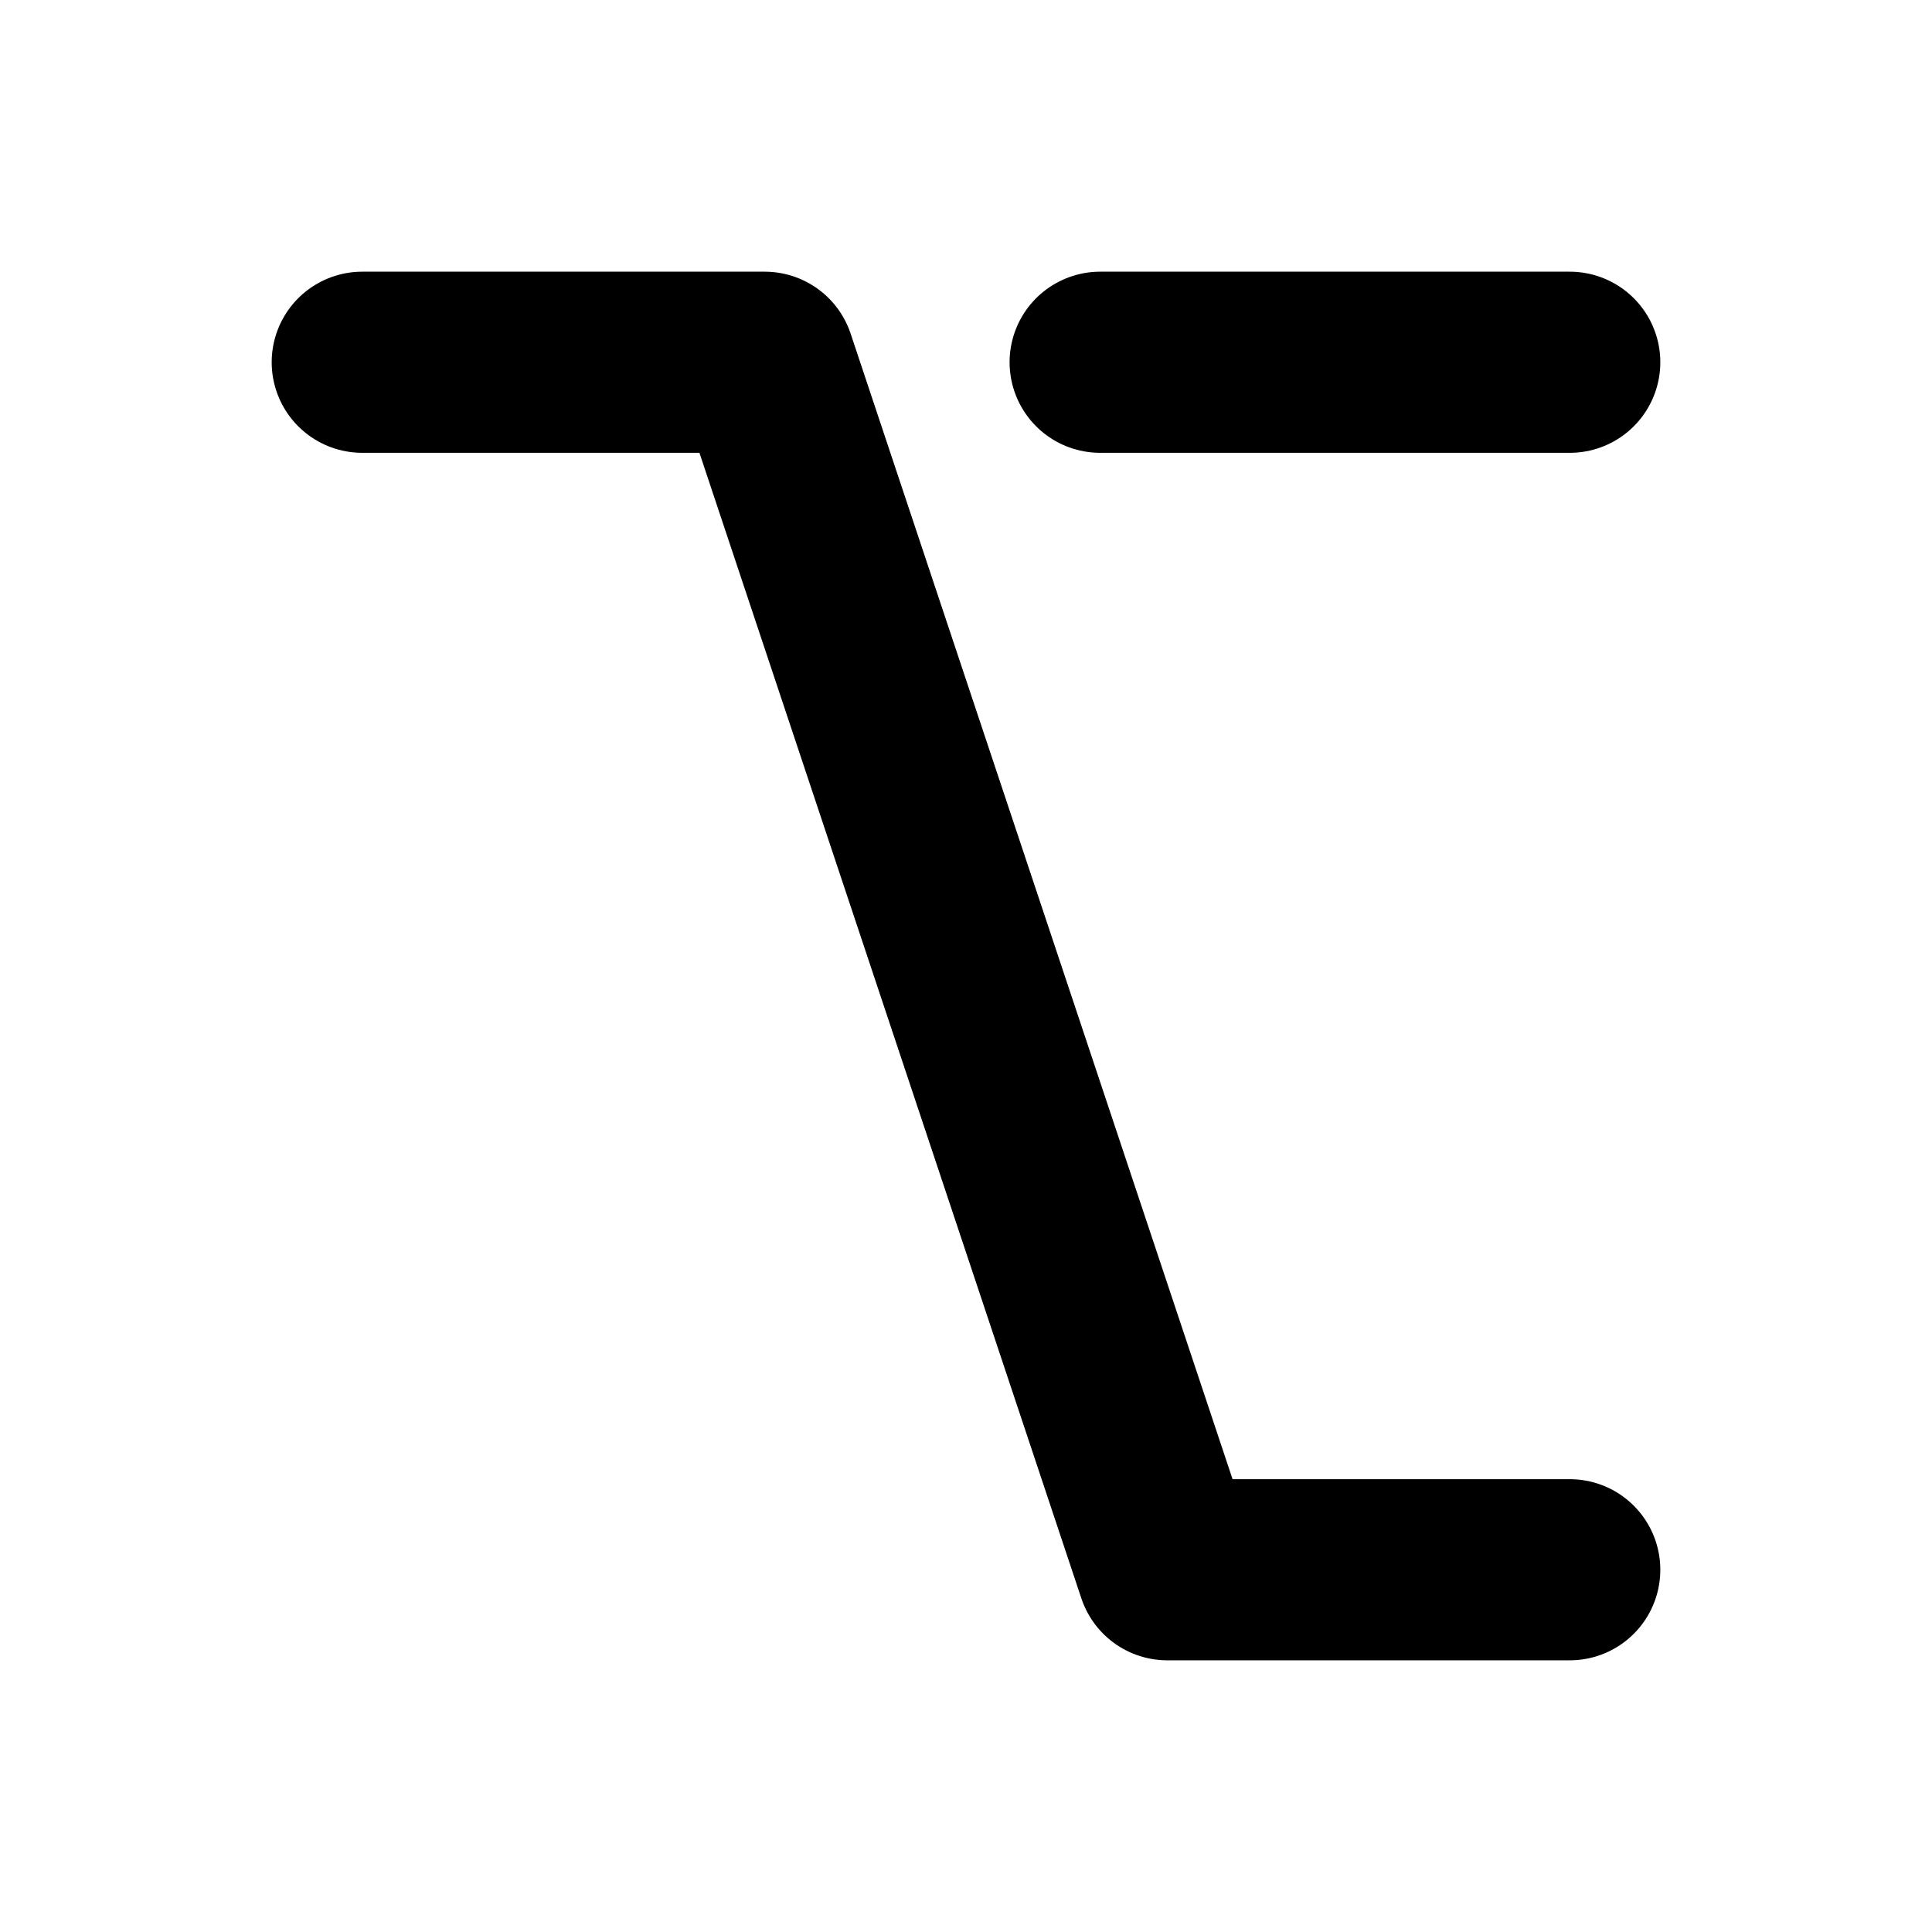
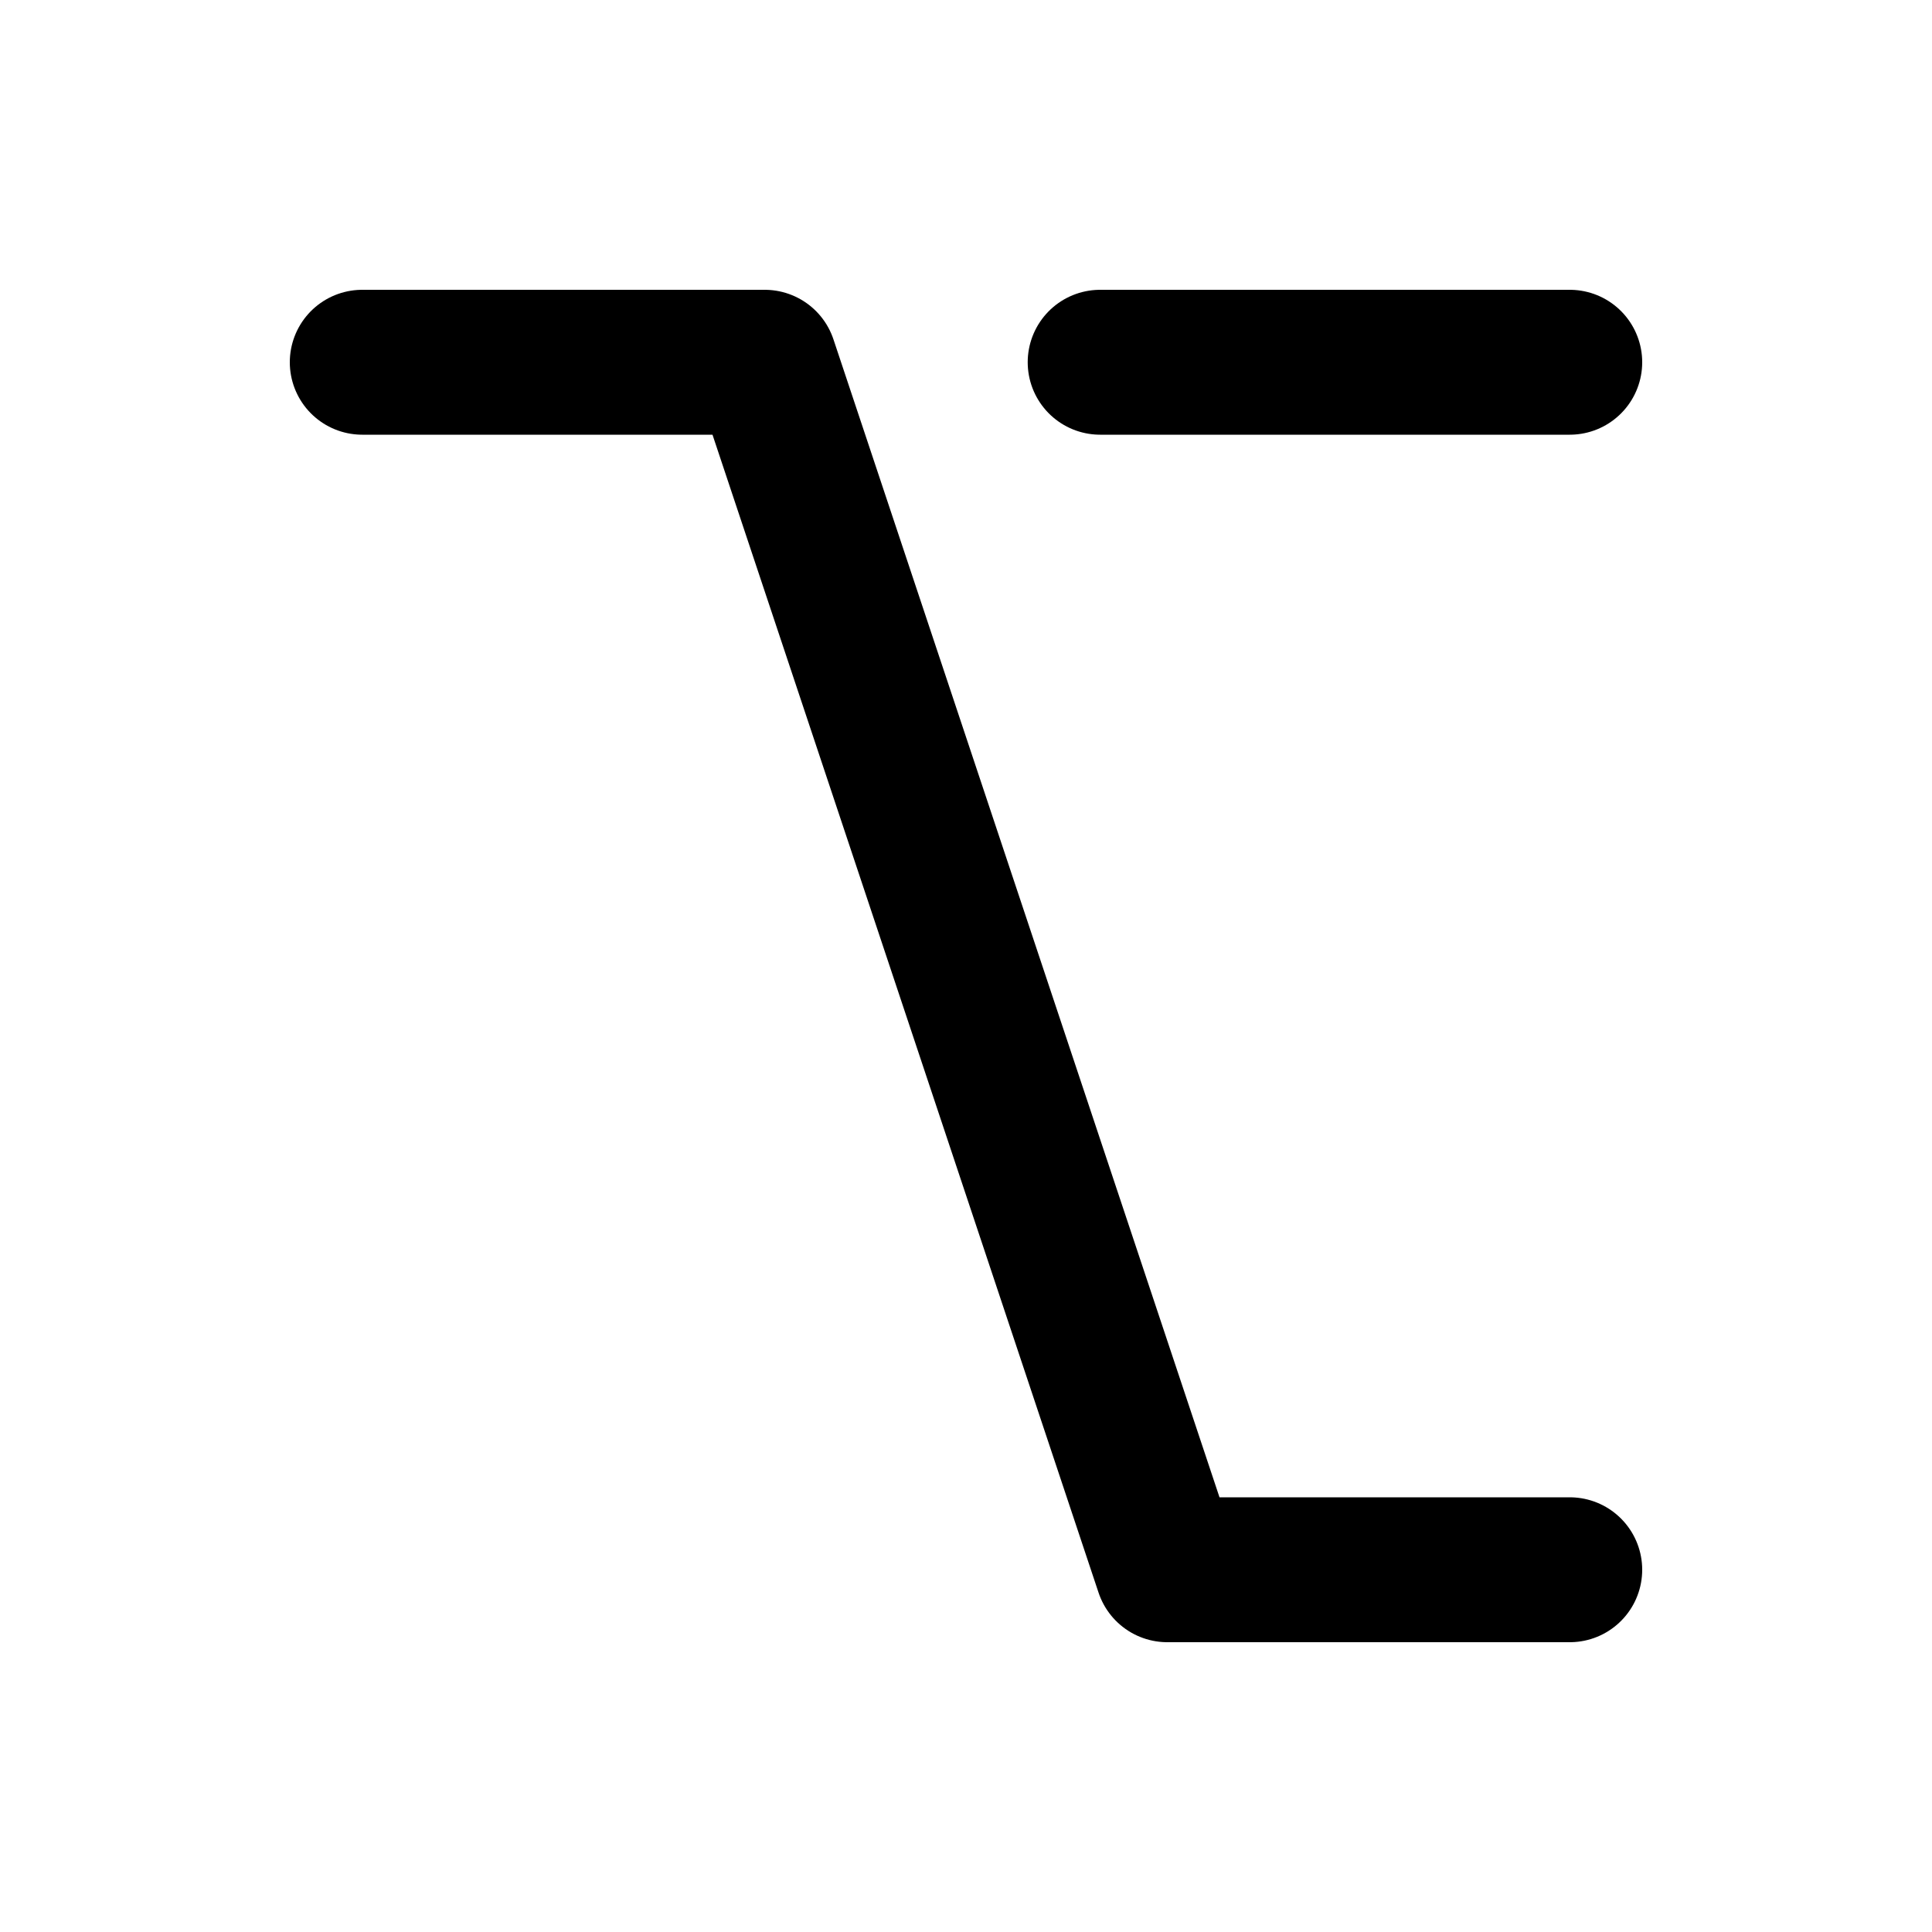
<svg xmlns="http://www.w3.org/2000/svg" width="16" height="16" viewBox="0 0 16 16" fill="none">
-   <path d="M3 3H6.333L9.667 13H13" stroke="black" stroke-width="1.5" stroke-linecap="round" stroke-linejoin="round" />
-   <path d="M9.111 3H13" stroke="black" stroke-width="1.5" stroke-linecap="round" stroke-linejoin="round" />
+   <path d="M3 3H6.333L9.667 13H13" stroke="black" stroke-width="1.2" stroke-linecap="round" stroke-linejoin="round" />
+   <path d="M9.111 3H13" stroke="black" stroke-width="1.2" stroke-linecap="round" stroke-linejoin="round" />
</svg>
